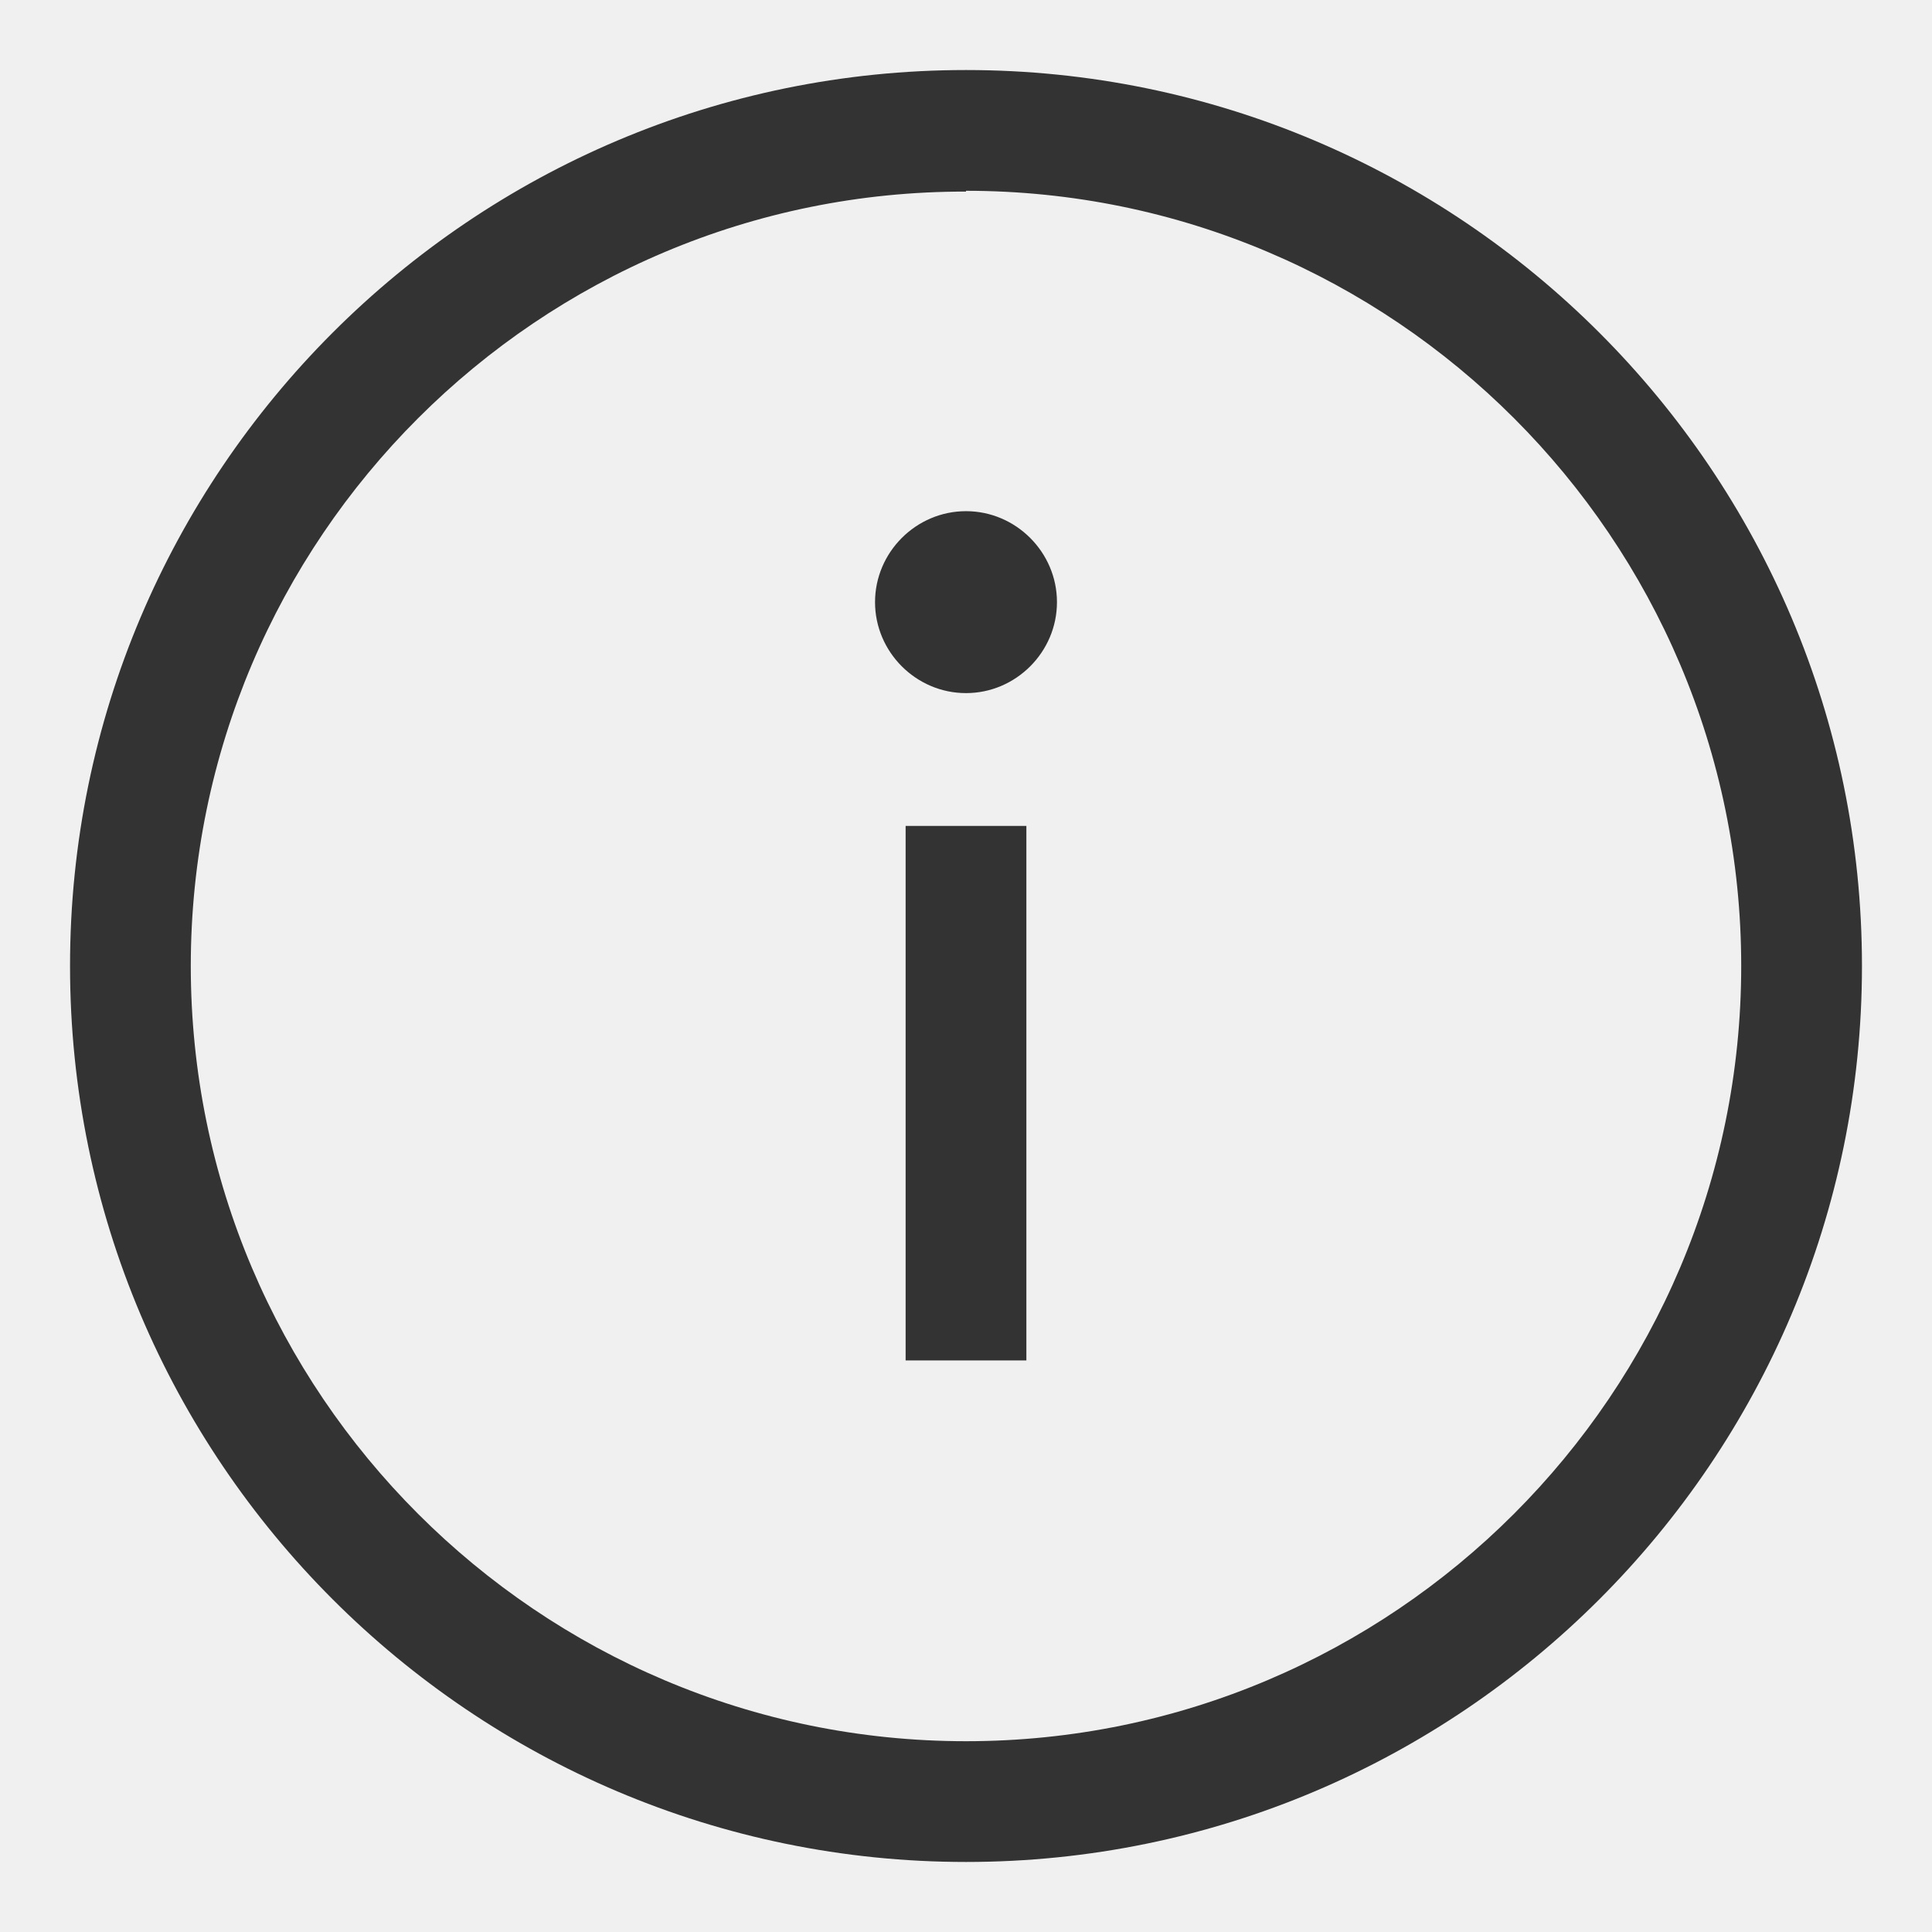
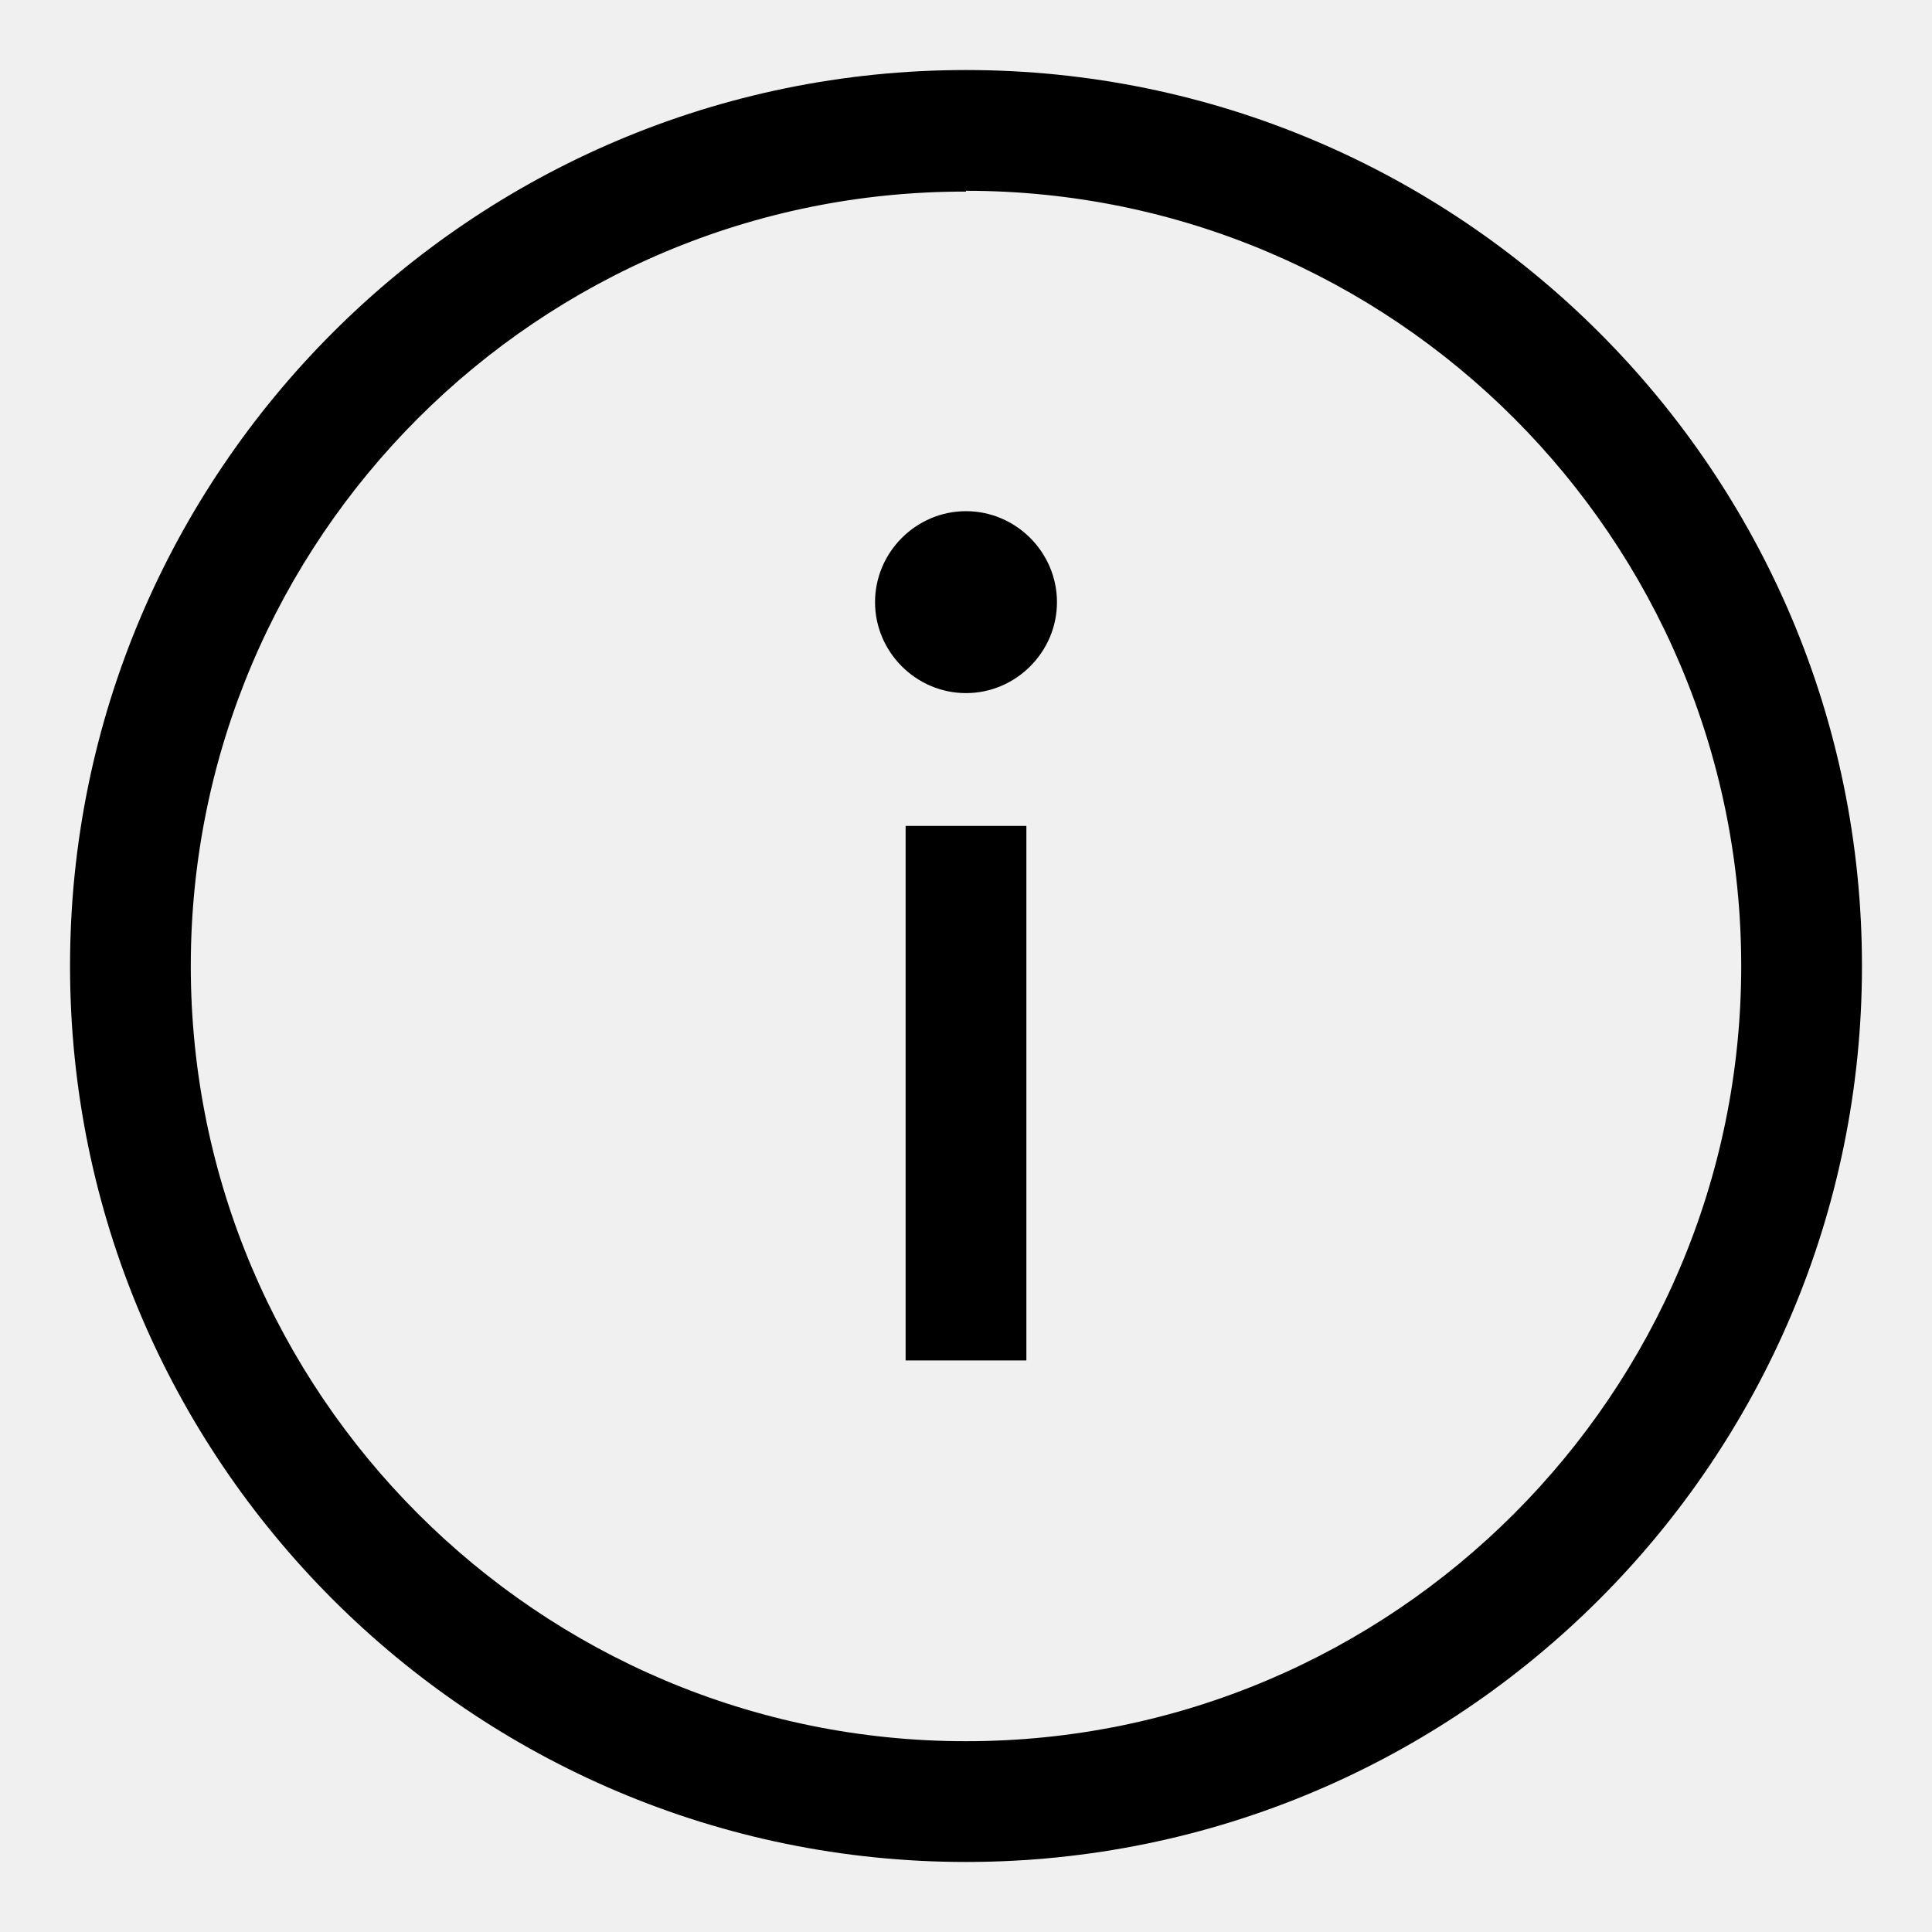
- <svg xmlns="http://www.w3.org/2000/svg" width="24" height="24" viewBox="0 0 24 24" fill="none">
+ <svg xmlns="http://www.w3.org/2000/svg" width="100%" height="100%" viewBox="0 0 24 24" fill="none">
  <g clip-path="url(#clip0_48_188)">
-     <path fill-rule="evenodd" clip-rule="evenodd" d="M12 23.13C5.86 23.13 0.87 18.14 0.87 12C0.87 5.86 5.86 0.87 12 0.87C18.14 0.87 23.13 5.86 23.13 12C23.13 18.14 18.14 23.13 12 23.13ZM12 2.38C6.69 2.37 2.37 6.69 2.37 12C2.37 17.31 6.69 21.63 12 21.63C17.31 21.63 21.63 17.31 21.63 12C21.63 6.69 17.31 2.37 12 2.37V2.38ZM12 8.61C11.38 8.61 10.87 8.1 10.87 7.48C10.87 6.86 11.38 6.35 12 6.35C12.62 6.35 13.13 6.86 13.13 7.48C13.13 8.1 12.62 8.61 12 8.61ZM11.25 10.26H12.75V16.9H11.25V10.26Z" fill="#333333" />
+     <path fill-rule="evenodd" clip-rule="evenodd" d="M12 23.13C5.86 23.13 0.87 18.14 0.87 12C0.87 5.86 5.86 0.87 12 0.87C18.14 0.87 23.13 5.86 23.13 12C23.13 18.14 18.14 23.13 12 23.13ZM12 2.38C6.69 2.37 2.37 6.69 2.37 12C2.37 17.31 6.69 21.63 12 21.63C17.31 21.63 21.63 17.31 21.63 12C21.63 6.69 17.31 2.37 12 2.37V2.38ZM12 8.61C11.38 8.61 10.87 8.1 10.87 7.48C10.87 6.86 11.38 6.35 12 6.35C12.62 6.35 13.13 6.86 13.13 7.48C13.13 8.1 12.62 8.61 12 8.61ZM11.25 10.26H12.75V16.9H11.25V10.26Z" fill="currentColor" />
  </g>
  <defs>
    <clipPath id="clip0_48_188">
      <rect width="24" height="24" fill="white" />
    </clipPath>
  </defs>
</svg>
